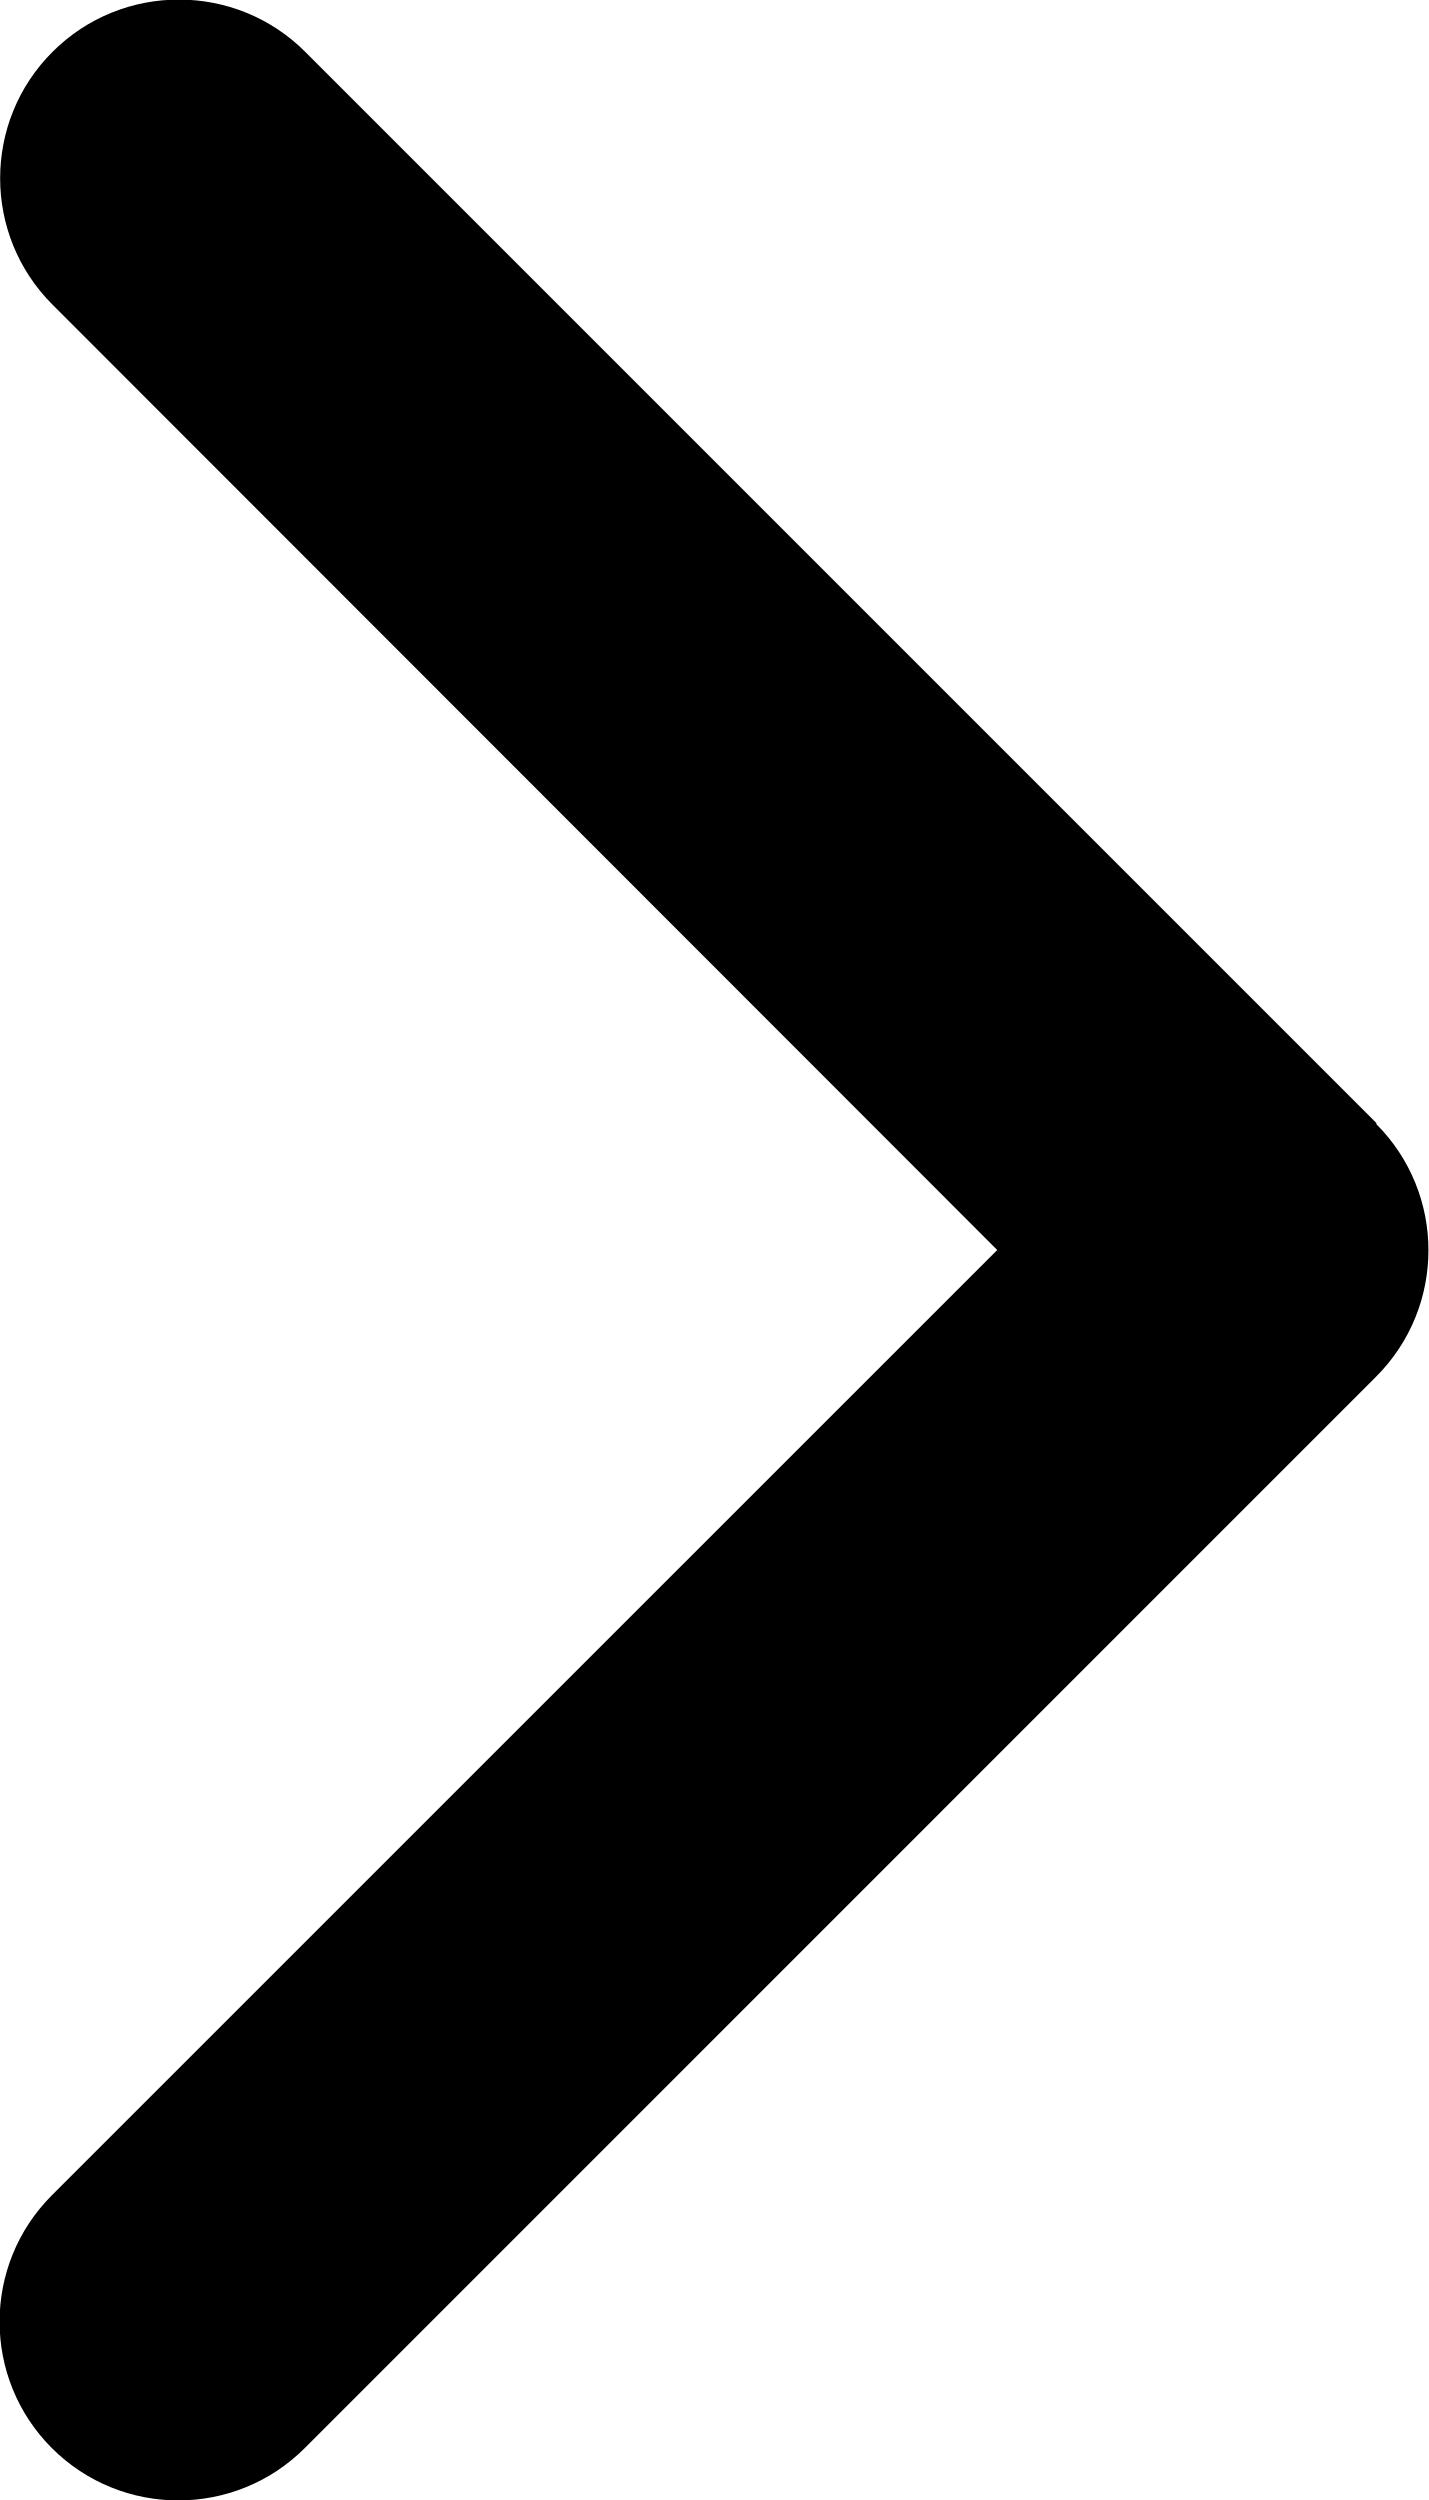
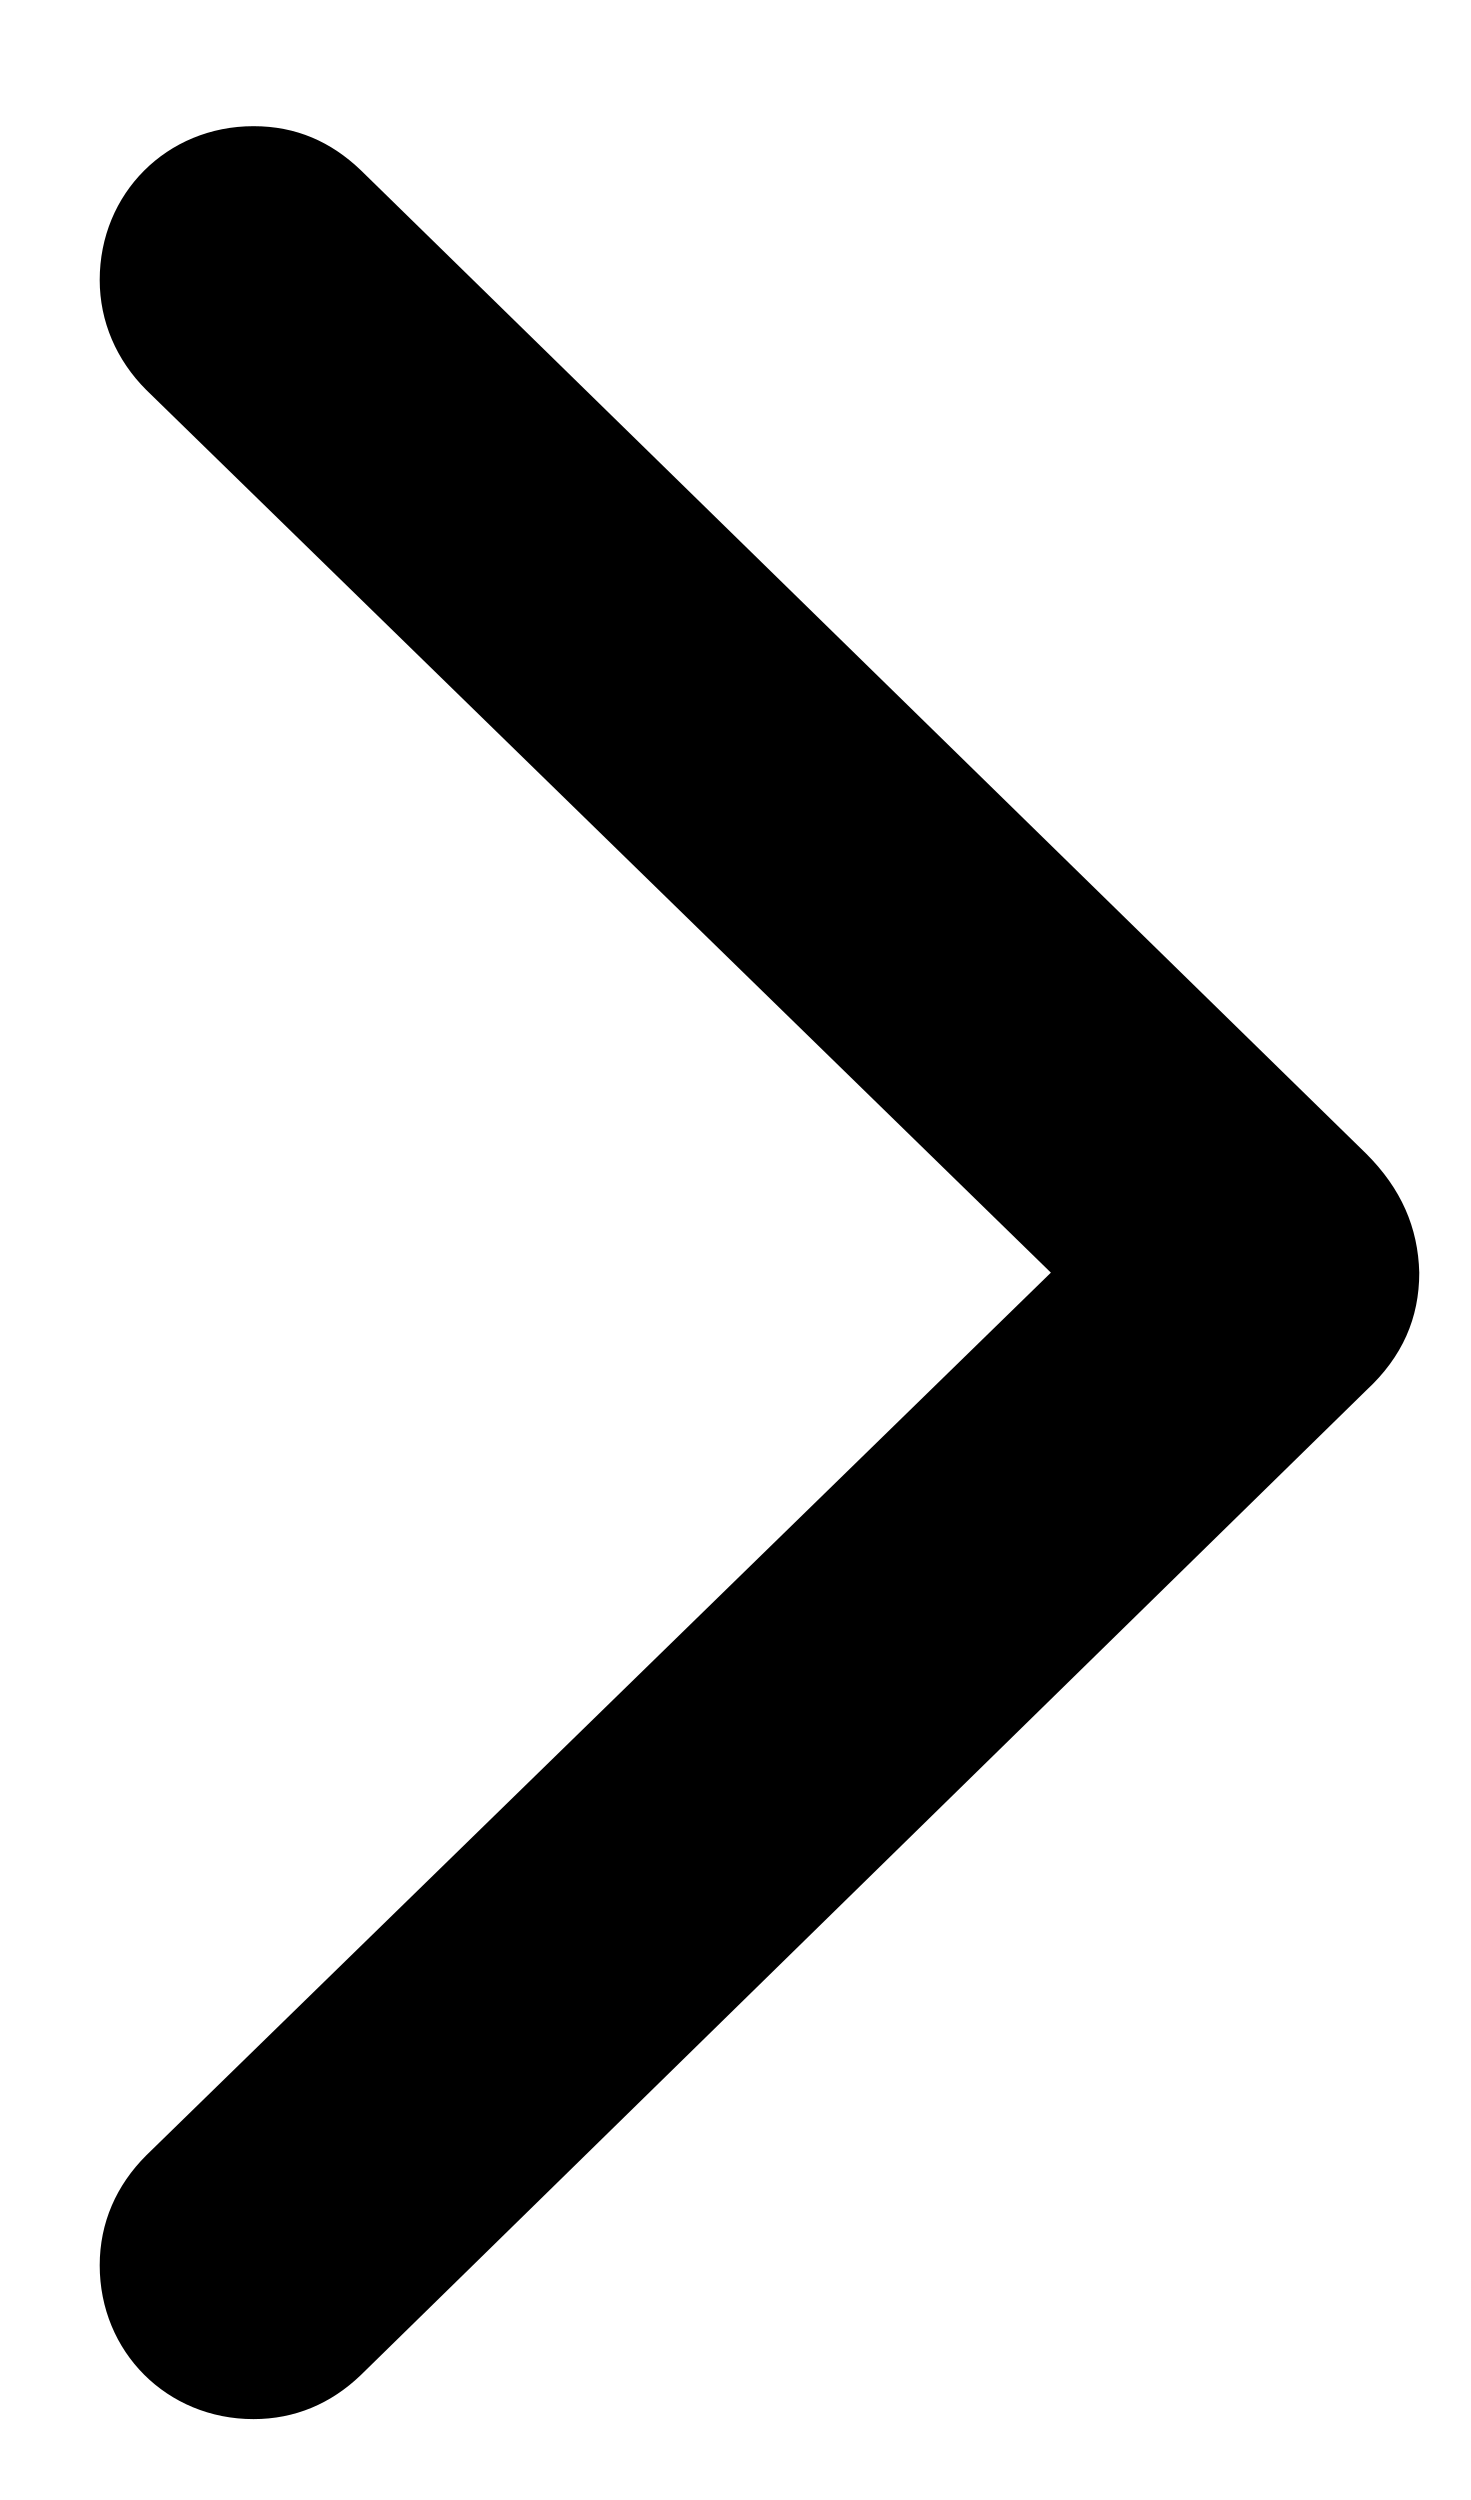
- <svg xmlns="http://www.w3.org/2000/svg" width="16" height="28" viewBox="0 0 16 28">
-   <path d="M15.412 12.587C16.194 13.369 16.194 14.637 15.412 15.419L3.413 27.419C2.631 28.2 1.363 28.2 0.581 27.419C-0.2 26.637 -0.2 25.369 0.581 24.587L11.169 14L0.588 3.412C-0.194 2.631 -0.194 1.362 0.588 0.581C1.369 -0.2 2.638 -0.2 3.419 0.581L15.419 12.581L15.412 12.587Z" fill="#000000" />
+ <svg xmlns="http://www.w3.org/2000/svg" width="10" height="17" viewBox="0 0 10 17">
+   <path d="M9.651 8.654C9.643 8.347 9.528 8.083 9.291 7.846L2.453 1.157C2.251 0.964 2.014 0.858 1.724 0.858C1.135 0.858 0.678 1.315 0.678 1.904C0.678 2.186 0.792 2.449 0.994 2.651L7.146 8.654L0.994 14.657C0.792 14.859 0.678 15.114 0.678 15.404C0.678 15.993 1.135 16.45 1.724 16.45C2.005 16.45 2.251 16.345 2.453 16.151L9.291 9.454C9.537 9.226 9.651 8.962 9.651 8.654Z" fill="#000000" />
</svg>
